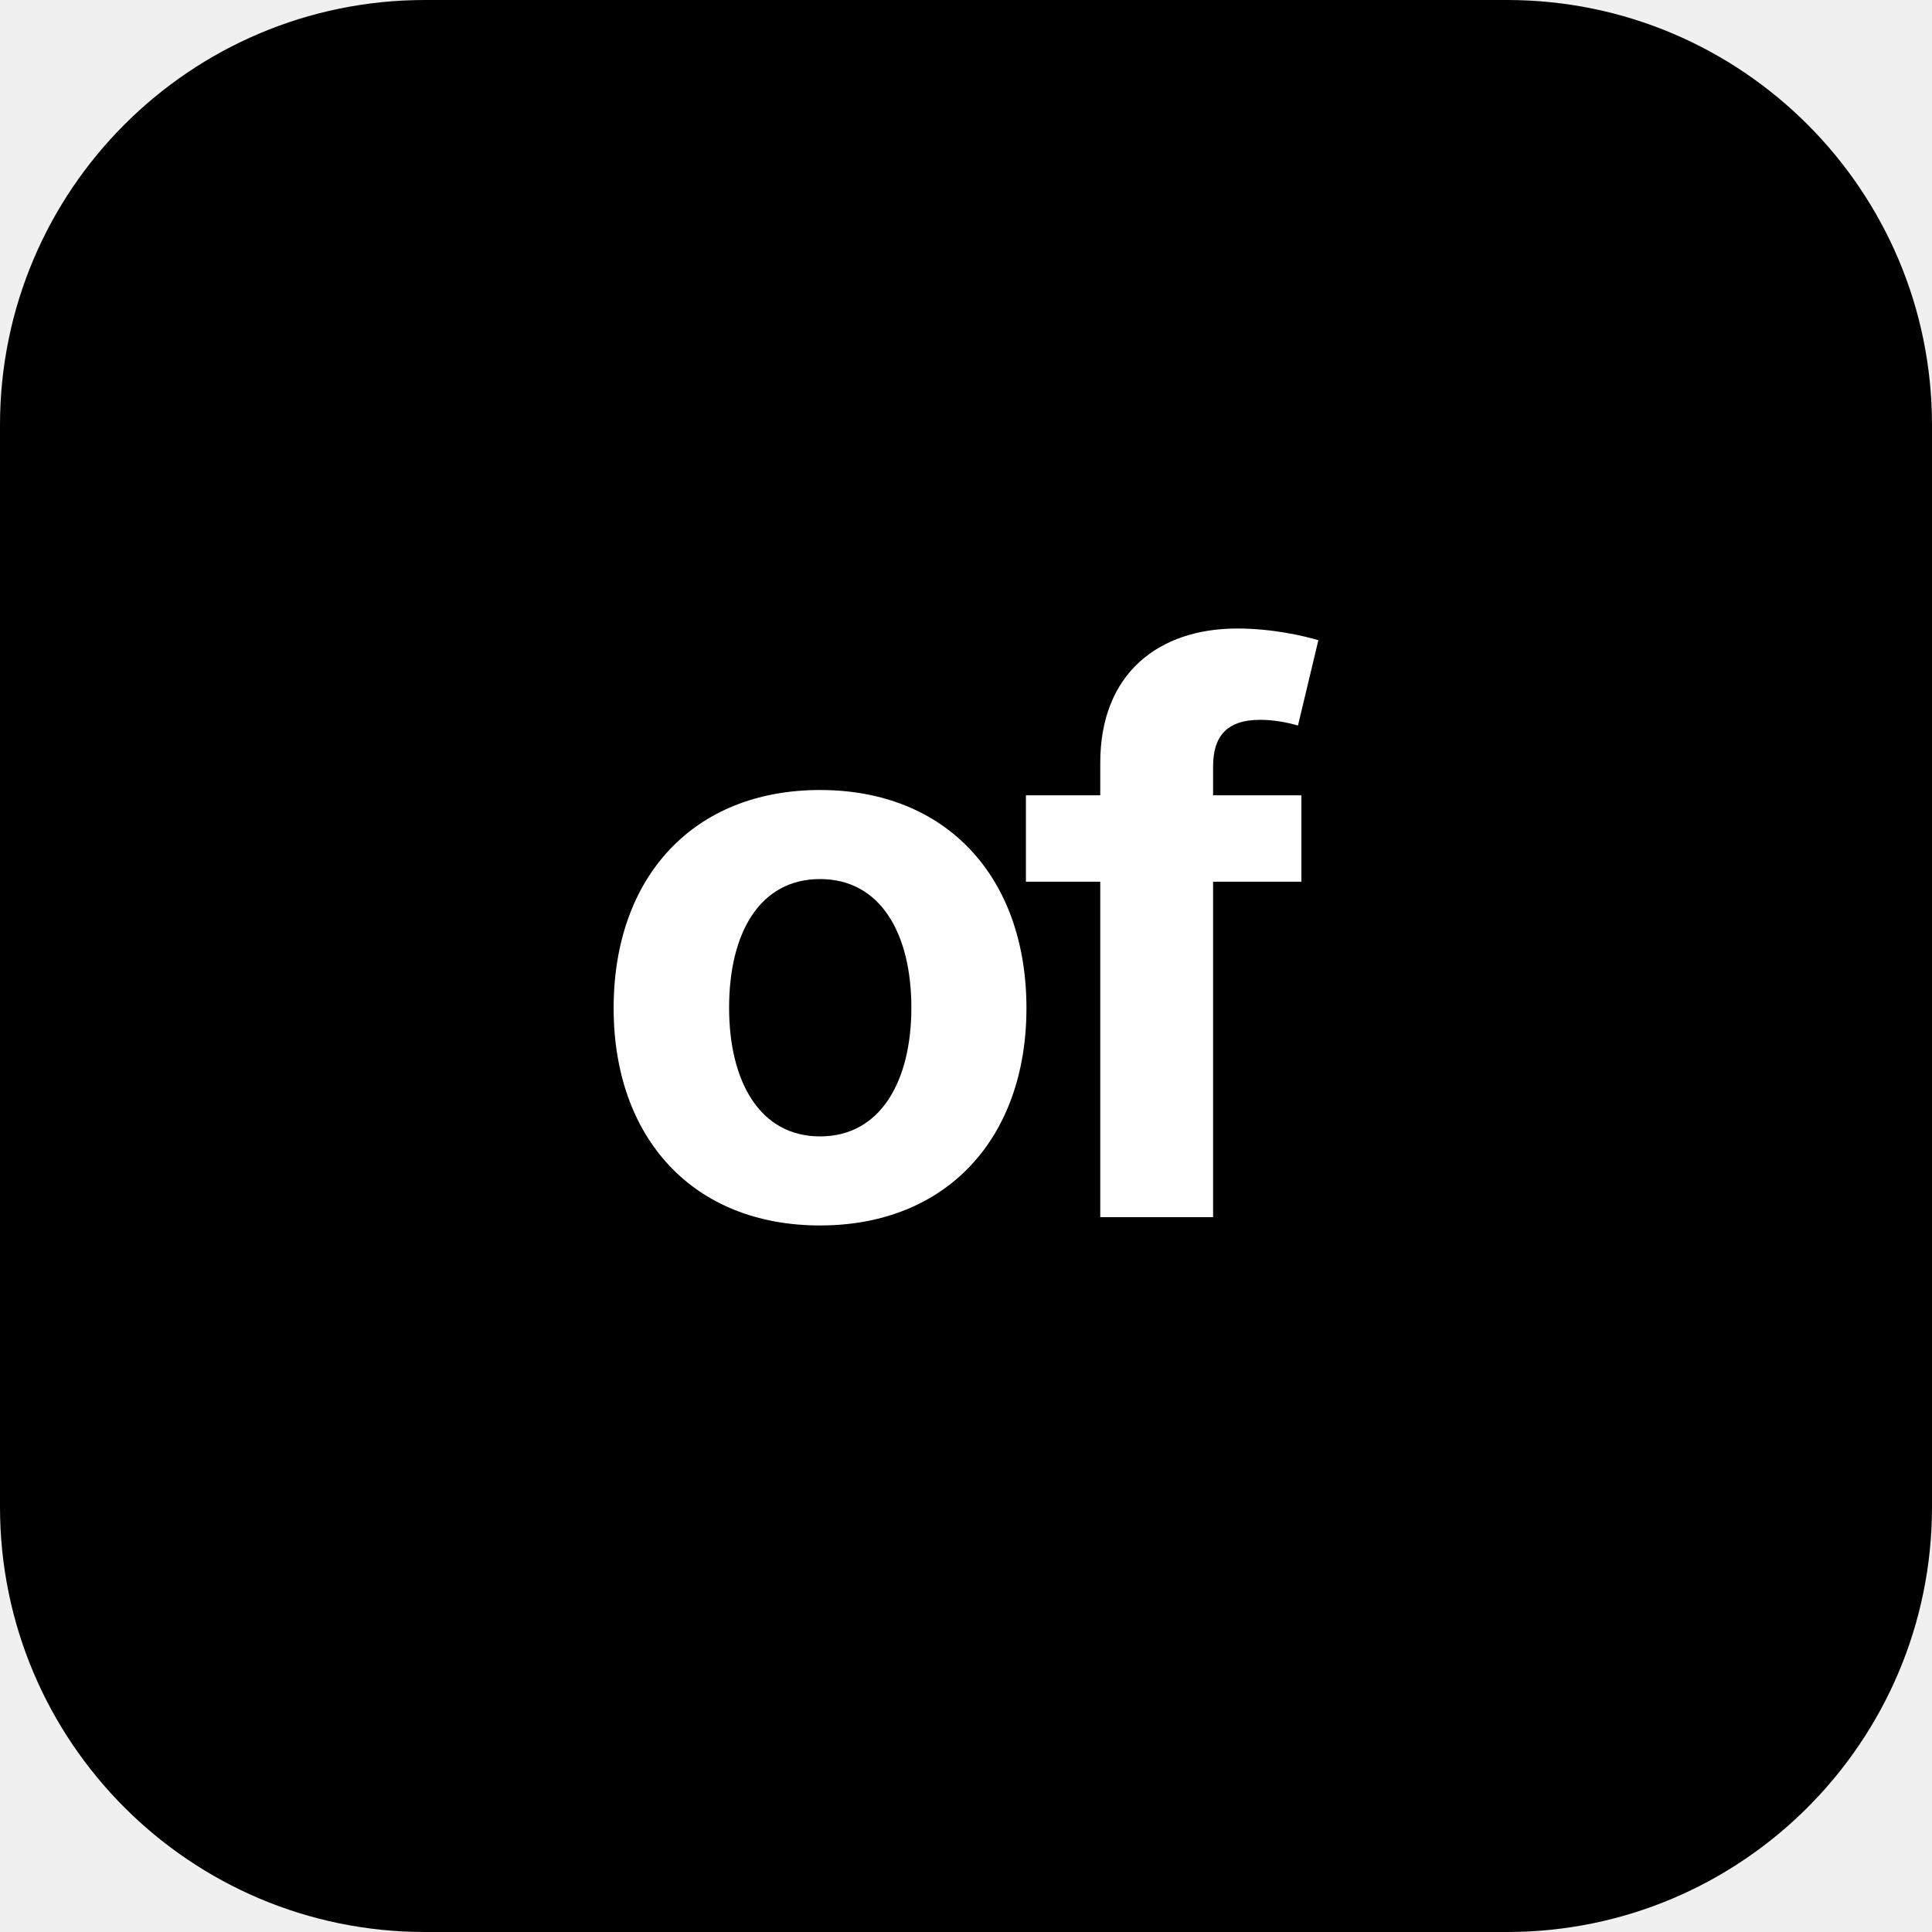
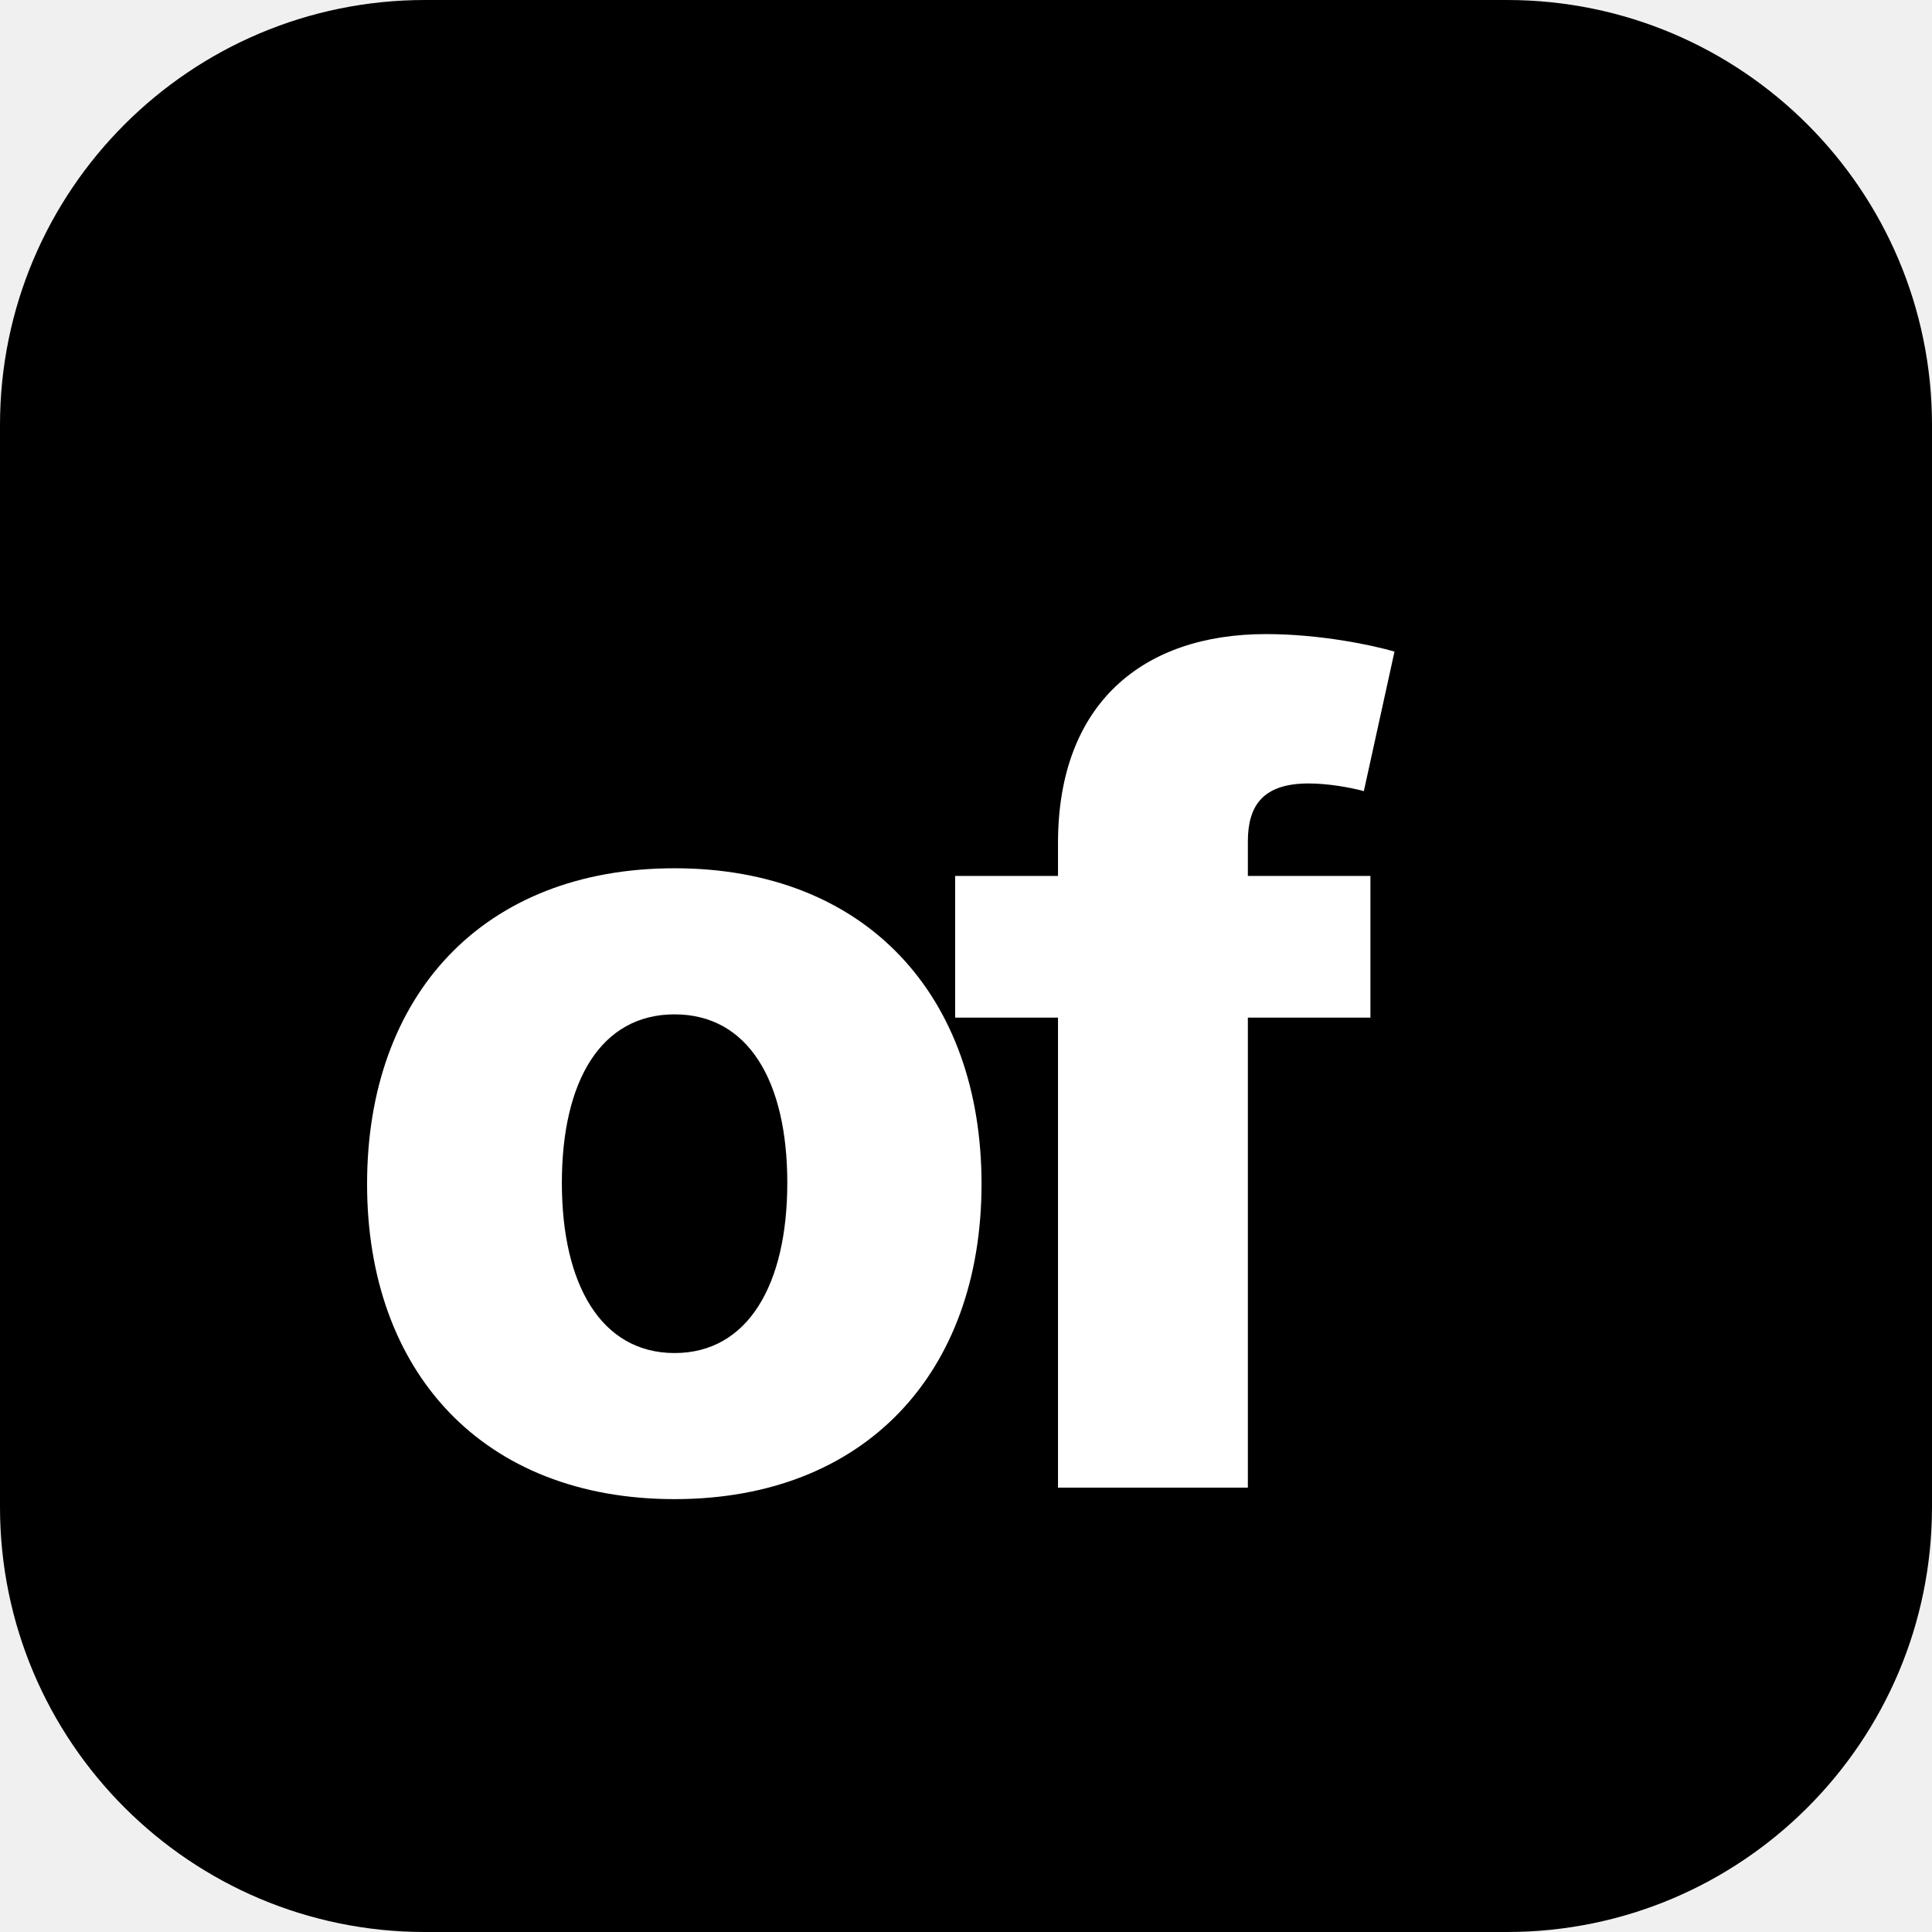
<svg xmlns="http://www.w3.org/2000/svg" viewBox="0 0 1024 1024" width="1024" height="1024">
  <defs>
    <clipPath id="c">
      <rect width="1024" height="1024" rx="225.28" />
    </clipPath>
  </defs>
  <g clip-path="url(#c)">
    <rect width="1024" height="1024" fill="#000000" />
-     <path d="M434.64 649.52C501.84 649.52 544.04 603.12 544.04 534.32C544.04 465.12 501.84 418.72 434.64 418.72C367.24 418.72 325.24 465.12 325.24 534.32C325.24 603.12 367.24 649.52 434.64 649.52ZM434.64 602.32C402.64 602.32 386.44 573.12 386.44 534.12C386.44 494.52 402.64 465.92 434.64 465.92C466.64 465.92 483.04 494.72 483.04 534.12C483.04 573.12 466.64 602.32 434.64 602.32ZM689.76 421.52H642.96V406.32C642.96 390.72 649.76 381.52 667.96 381.52C675.76 381.52 682.96 383.12 687.96 384.52L698.76 339.32C691.36 337.12 674.56 333.12 655.76 333.12C614.36 333.12 583.16 356.72 583.16 404.32V421.52H543.76V467.32H583.16V645.12H642.96V467.32H689.76Z" fill="#FFFFFF" />
+     <path d="M357.54 794.57C458.75 794.57 520.23 727.29 520.23 627.53C520.23 527.48 458.75 460.2 357.54 460.2C256.04 460.2 194.56 527.48 194.56 627.53C194.56 727.29 256.04 794.57 357.54 794.57ZM357.54 717.14C318.68 717.14 297.8 680.89 297.8 626.95C297.8 572.72 318.68 537.63 357.54 537.63C396.4 537.63 417.28 572.72 417.28 626.95C417.28 680.89 396.4 717.14 357.54 717.14ZM726.35 464.26H661.39V445.99C661.39 426.85 669.51 415.25 693.58 415.25C703.73 415.25 715.33 417.28 722.87 419.31L739.11 345.36C727.22 341.88 699.67 336.08 670.96 336.08C606 336.08 560.76 372.62 560.76 446.86V464.26H506.24V539.37H560.76V788.48H661.39V539.37H726.35Z" fill="#FFFFFF" />
  </g>
</svg>
